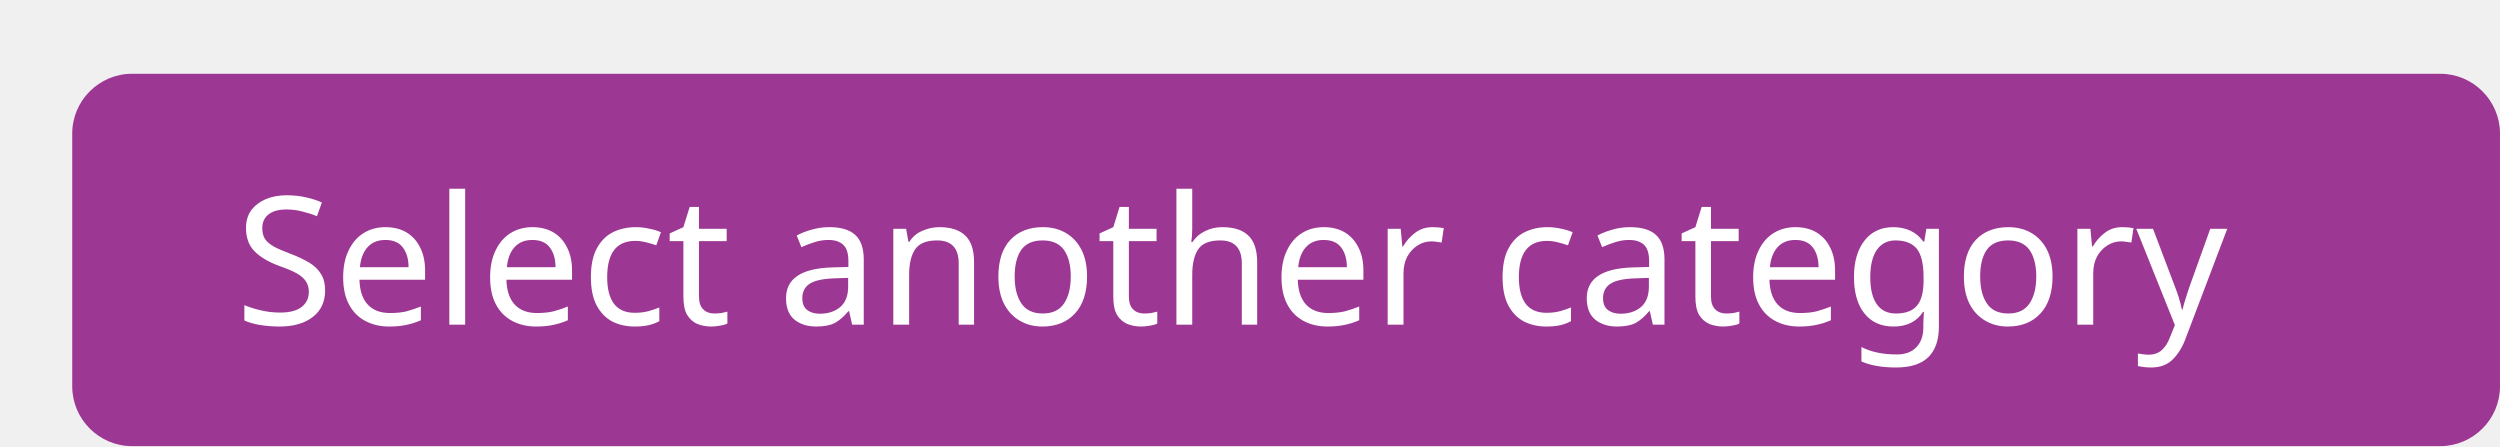
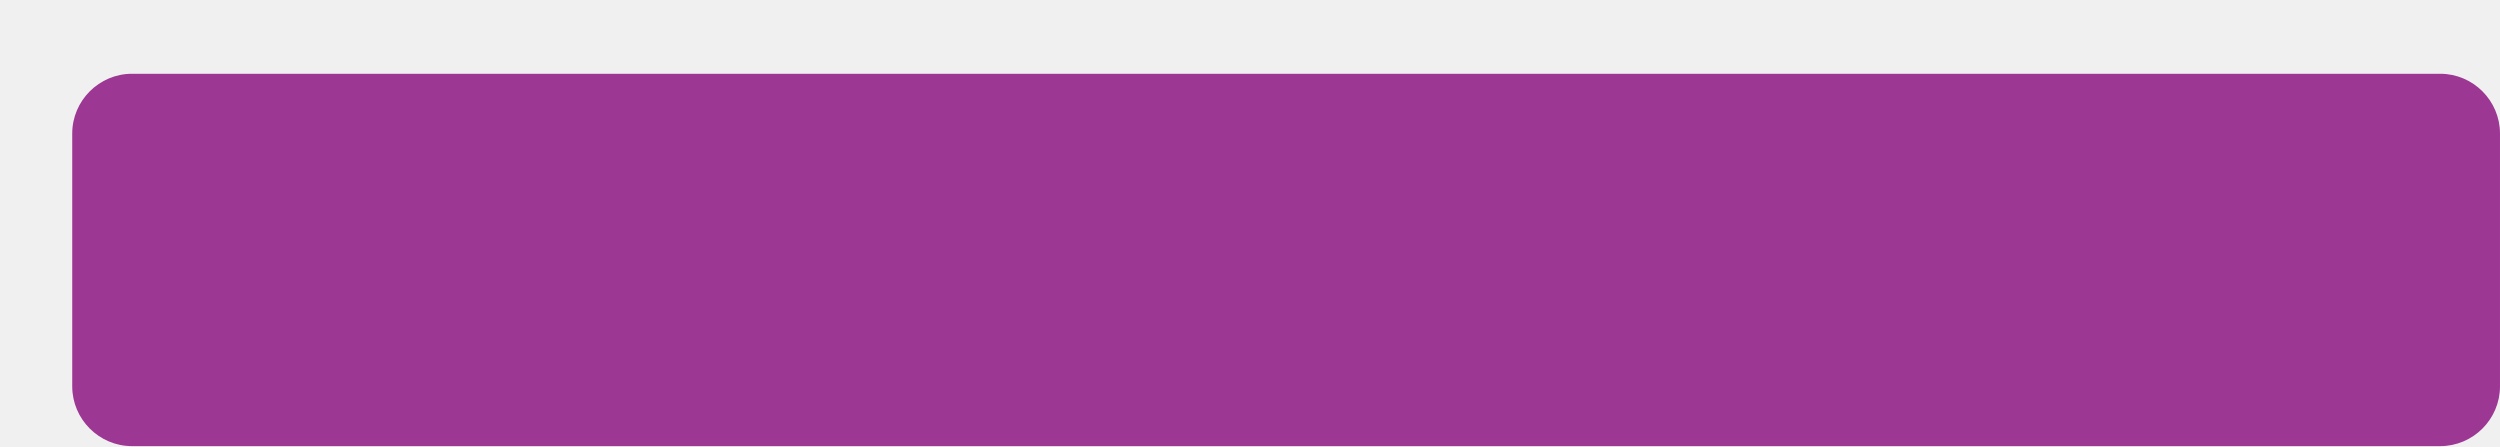
<svg xmlns="http://www.w3.org/2000/svg" version="1.1" id="Layer_1" x="0px" y="0px" width="167.852px" height="29.953px" viewBox="0 0 167.852 29.953" enable-background="new 0 0 167.852 29.953" xml:space="preserve">
  <g>
    <rect x="0.001" fill="none" width="167.85" height="29.953" />
    <g>
      <g>
        <path fill="#9C3793" d="M167.851,25.942c0,2.206-1.805,4.011-4.011,4.011H8.861c-2.206,0-4.011-1.805-4.011-4.011V8.963     c0-2.206,1.805-4.01,4.011-4.01H163.84c2.206,0,4.011,1.805,4.011,4.01V25.942z" />
      </g>
      <g>
-         <text transform="matrix(1 0 0 1 15.7979 21.7983)" fill="#FFFFFF" font-family="'Glegoo-Bold'" font-size="12">Select another category</text>
+         <text transform="matrix(1 0 0 1 15.7979 21.7983)" fill="#FFFFFF" font-family="'Glegoo-Bold'" font-size="12" />
      </g>
    </g>
  </g>
</svg>
